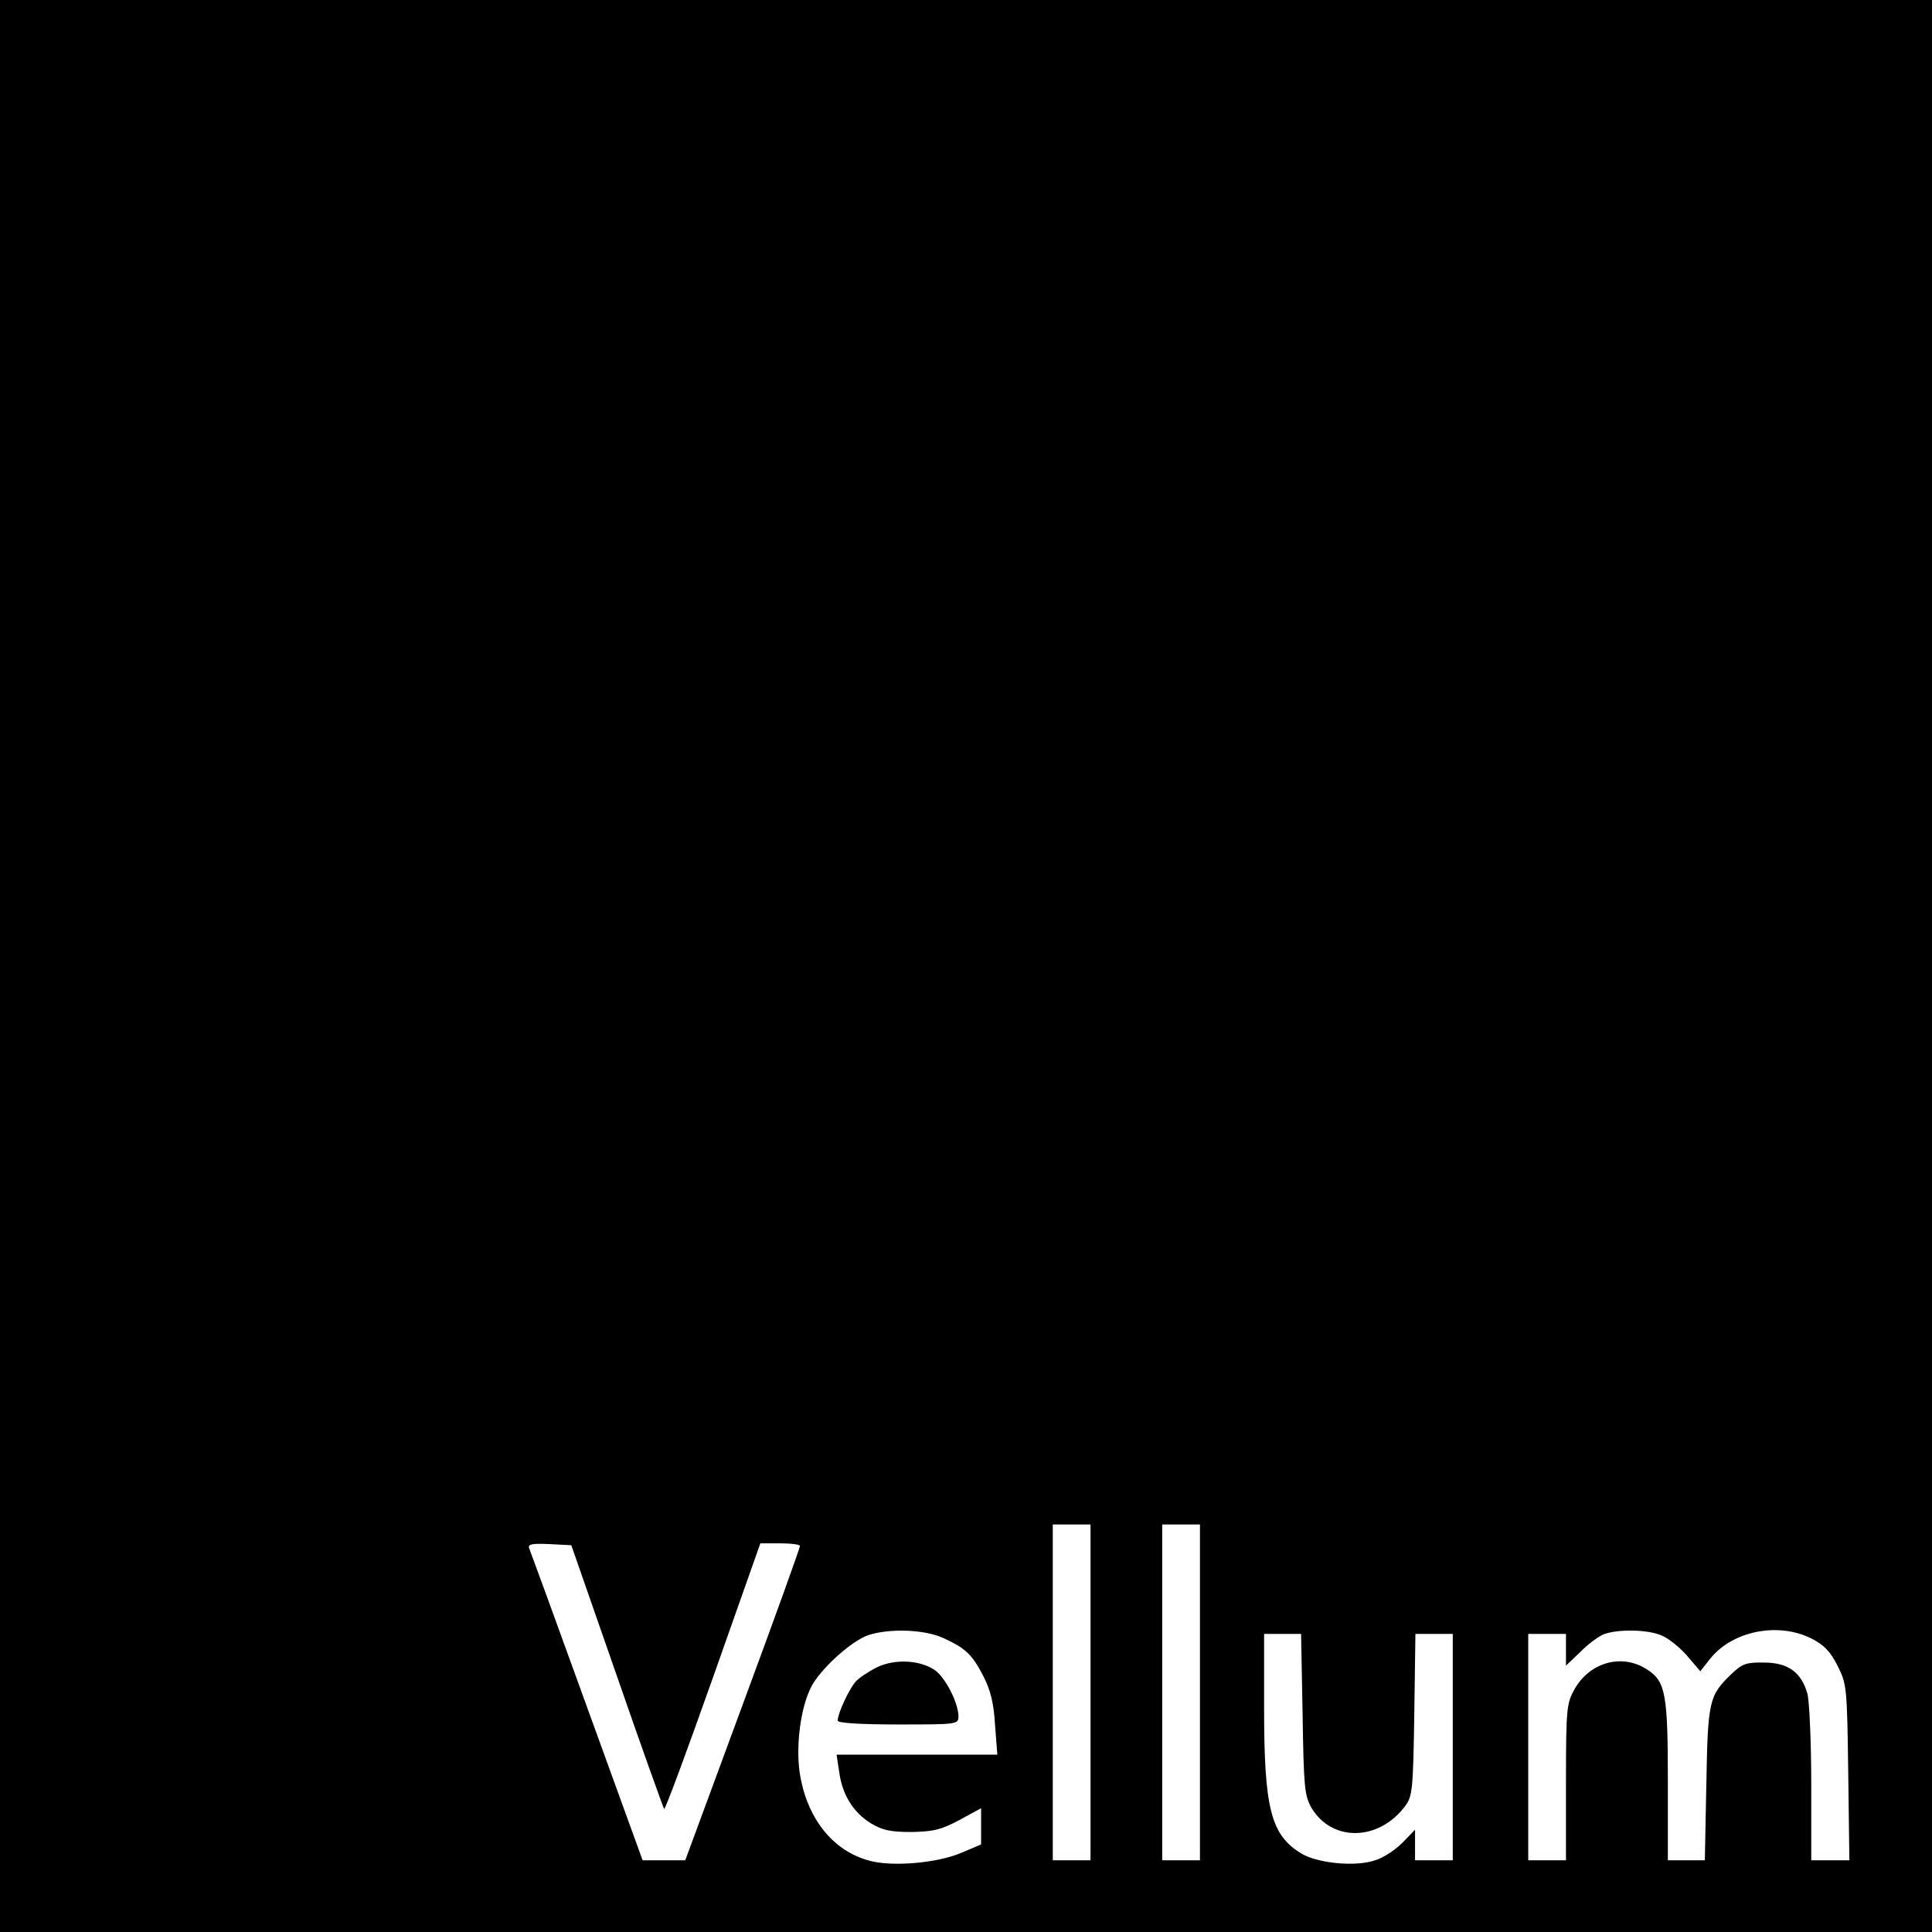
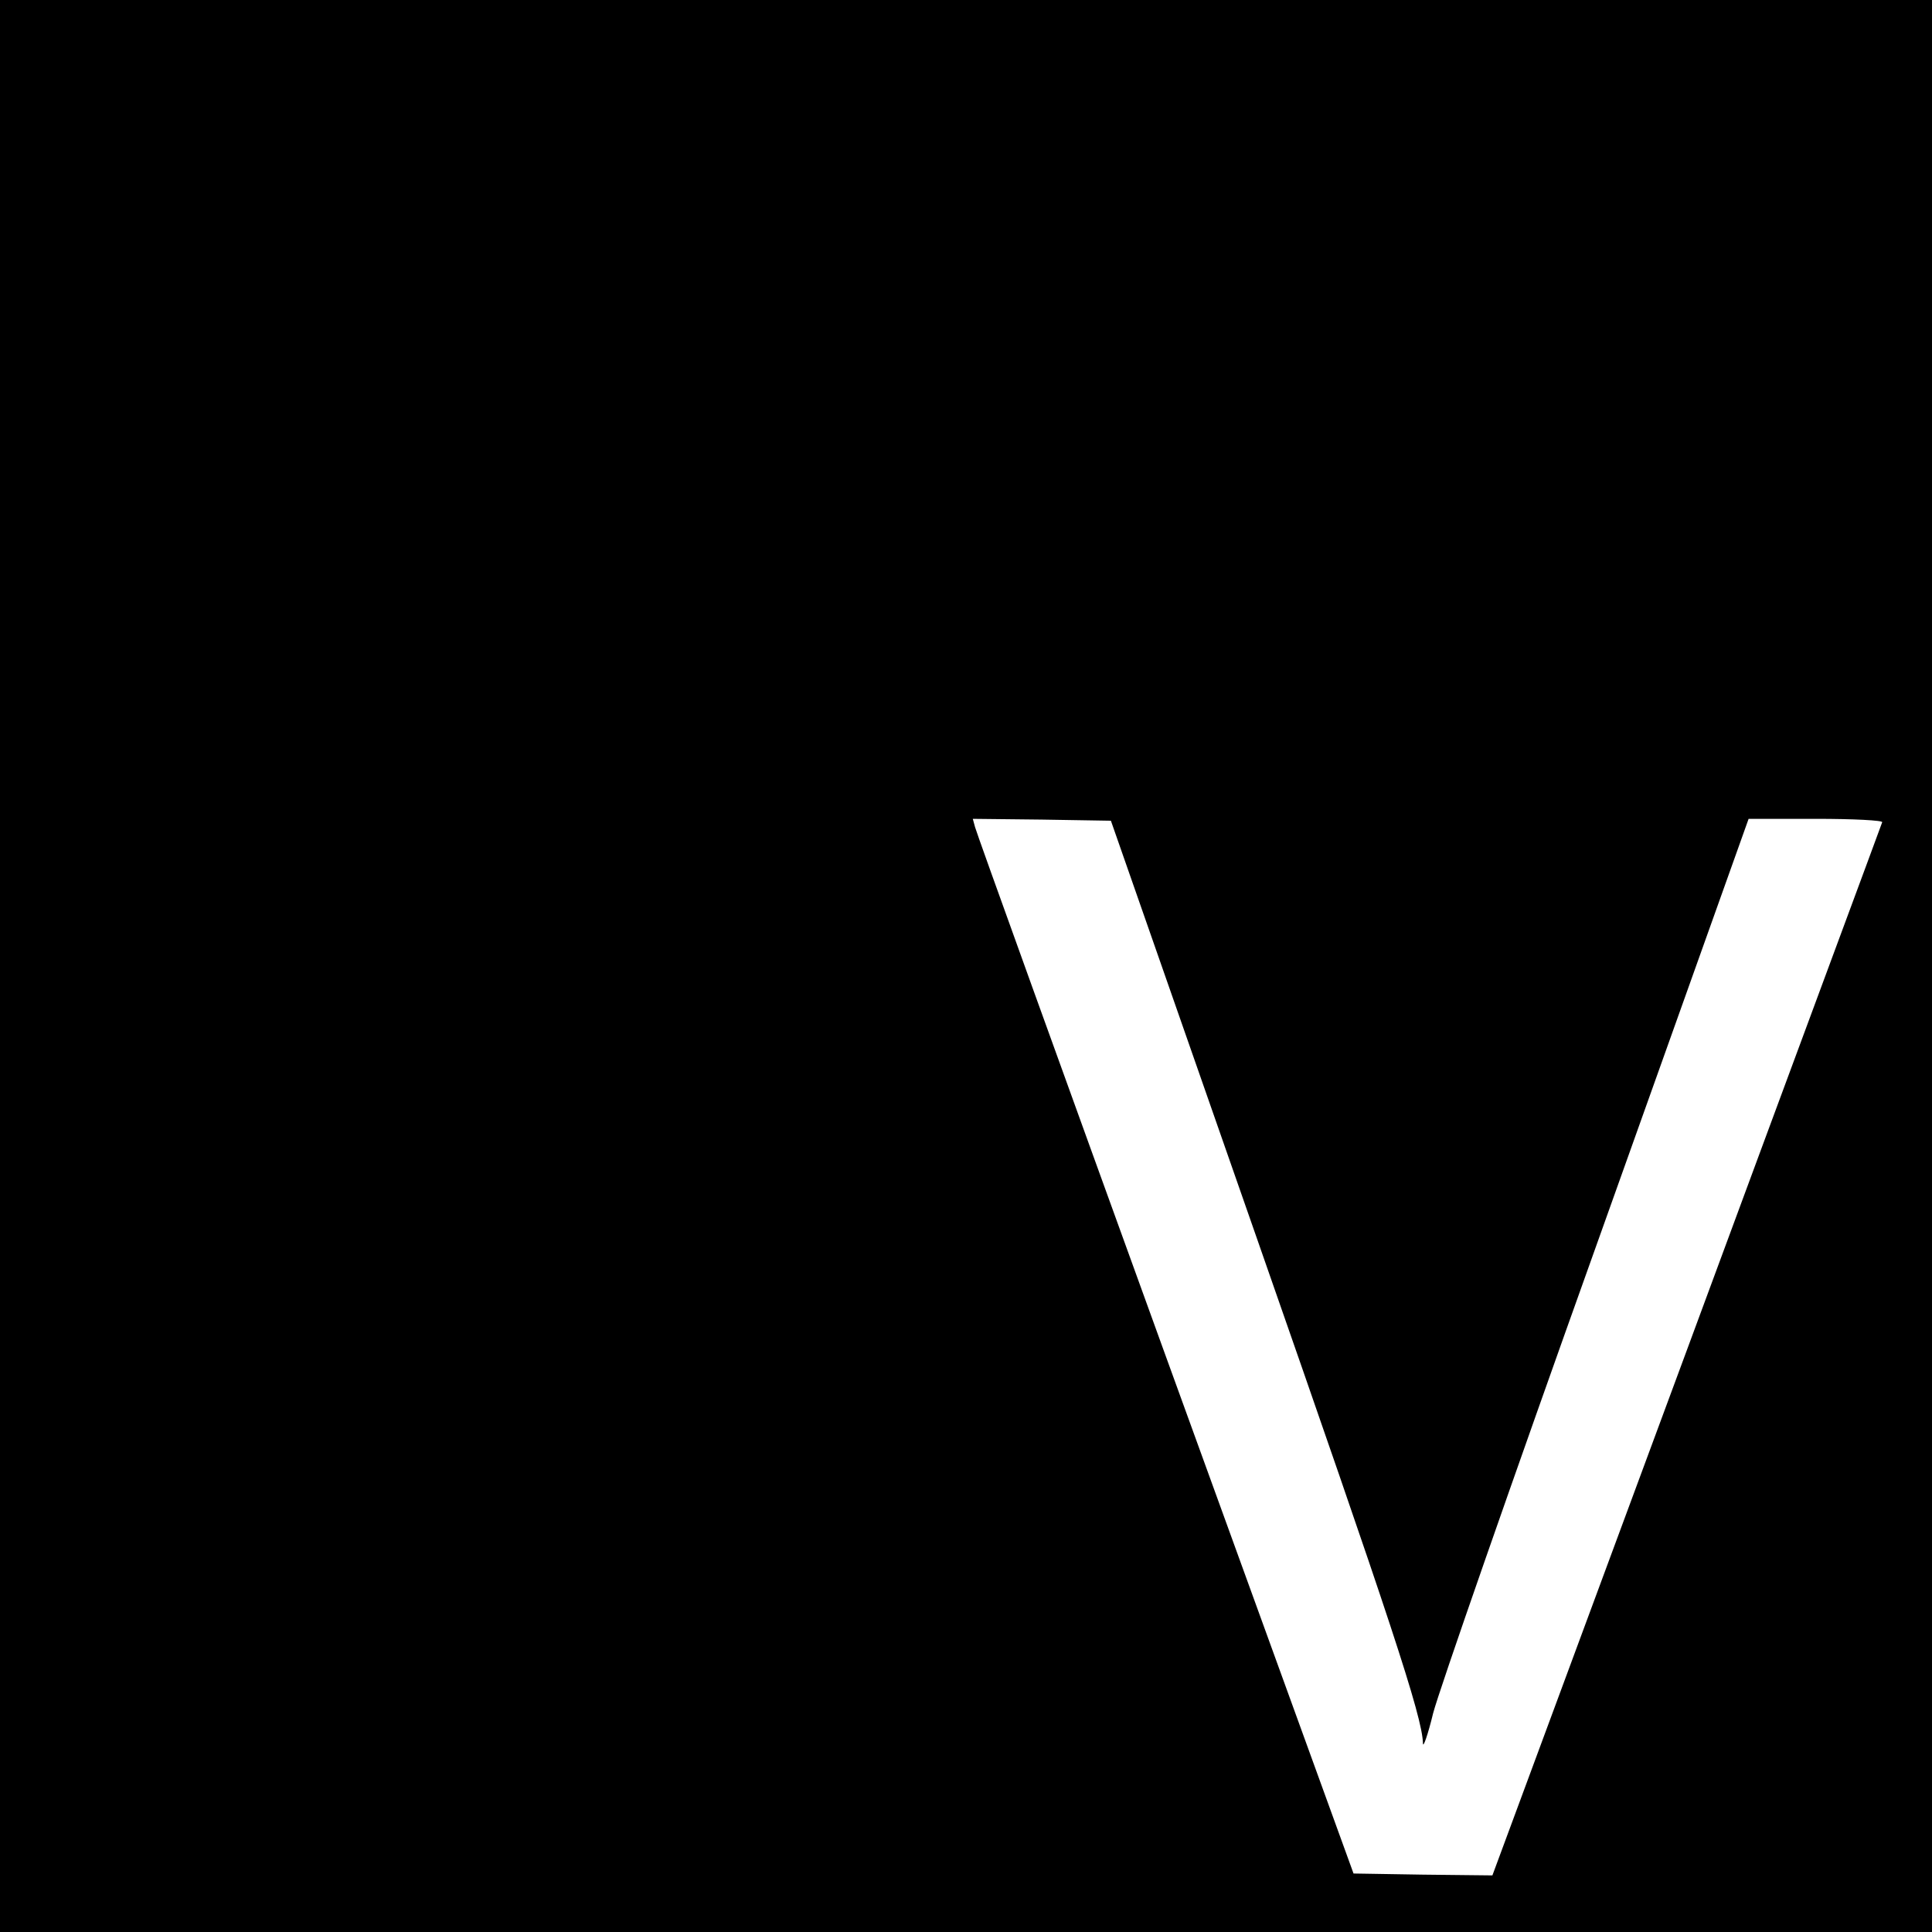
<svg xmlns="http://www.w3.org/2000/svg" version="1.0" width="512pt" height="512pt" viewBox="0 0 512 512" preserveAspectRatio="xMidYMid meet">
  <g transform="translate(0,512) scale(0.1,-0.1)" fill="#000000" stroke="none">
-     <path d="M0 2560 l0 -2560 2560 0 2560 0 0 2560 0 2560 -2560 0 -2560 0 0 -2560z m2890 -1925 l0 -445 -50 0 -50 0 0 445 0 445 50 0 50 0 0 -445z m290 0 l0 -445 -50 0 -50 0 0 445 0 445 50 0 50 0 0 -445z m-1545 43 c66 -191 123 -349 125 -352 3 -2 61 155 130 350 l125 354 53 0 c28 0 52 -3 52 -7 0 -5 -68 -194 -152 -421 l-152 -412 -57 0 -56 0 -148 408 c-81 224 -150 413 -153 420 -3 10 9 12 54 10 l58 -3 121 -347z m865 101 c59 -27 77 -44 107 -103 18 -35 27 -72 30 -128 l6 -78 -213 0 -213 0 7 -46 c8 -60 37 -107 84 -136 30 -18 51 -23 107 -23 59 1 79 6 128 32 l57 31 0 -48 0 -48 -52 -22 c-62 -27 -183 -38 -244 -21 -98 26 -167 114 -185 235 -10 73 3 172 31 226 24 47 108 123 152 137 56 18 148 15 198 -8z m1903 7 c18 -7 49 -32 68 -54 l35 -41 26 33 c59 74 180 98 268 54 34 -17 51 -35 70 -73 24 -48 25 -56 28 -282 l3 -233 -50 0 -51 0 0 203 c0 111 -5 218 -10 238 -16 57 -51 83 -115 83 -46 1 -58 -3 -85 -29 -61 -58 -64 -71 -68 -292 l-4 -203 -49 0 -49 0 0 210 c0 229 -6 264 -54 295 -66 44 -152 21 -193 -51 -21 -37 -23 -50 -23 -246 l0 -208 -50 0 -50 0 0 300 0 300 50 0 50 0 0 -42 0 -42 38 36 c20 21 48 41 62 47 37 14 116 13 153 -3z m-951 -208 c3 -192 5 -216 23 -248 54 -92 179 -90 249 4 19 25 21 44 24 242 l3 214 50 0 49 0 0 -300 0 -300 -50 0 -50 0 0 40 0 41 -34 -35 c-19 -19 -51 -40 -72 -46 -52 -18 -154 -8 -197 19 -79 49 -97 119 -97 383 l0 198 49 0 49 0 4 -212z" />
-     <path d="M2325 702 c-22 -11 -48 -28 -57 -38 -18 -20 -48 -85 -48 -104 0 -6 57 -10 160 -10 159 0 160 0 160 23 -1 36 -36 104 -64 122 -40 26 -104 29 -151 7z" />
+     <path d="M0 2560 l0 -2560 2560 0 2560 0 0 2560 0 2560 -2560 0 -2560 0 0 -2560z m3332 -725 c354 -1013 437 -1263 439 -1335 0 -14 13 22 27 80 15 58 209 615 432 1238 l404 1132 179 0 c98 0 177 -4 175 -9 -1 -4 -235 -634 -518 -1400 l-515 -1391 -184 2 -184 3 -499 1375 c-274 756 -501 1385 -504 1398 l-6 22 183 -2 183 -3 388 -1110z" />
  </g>
</svg>
